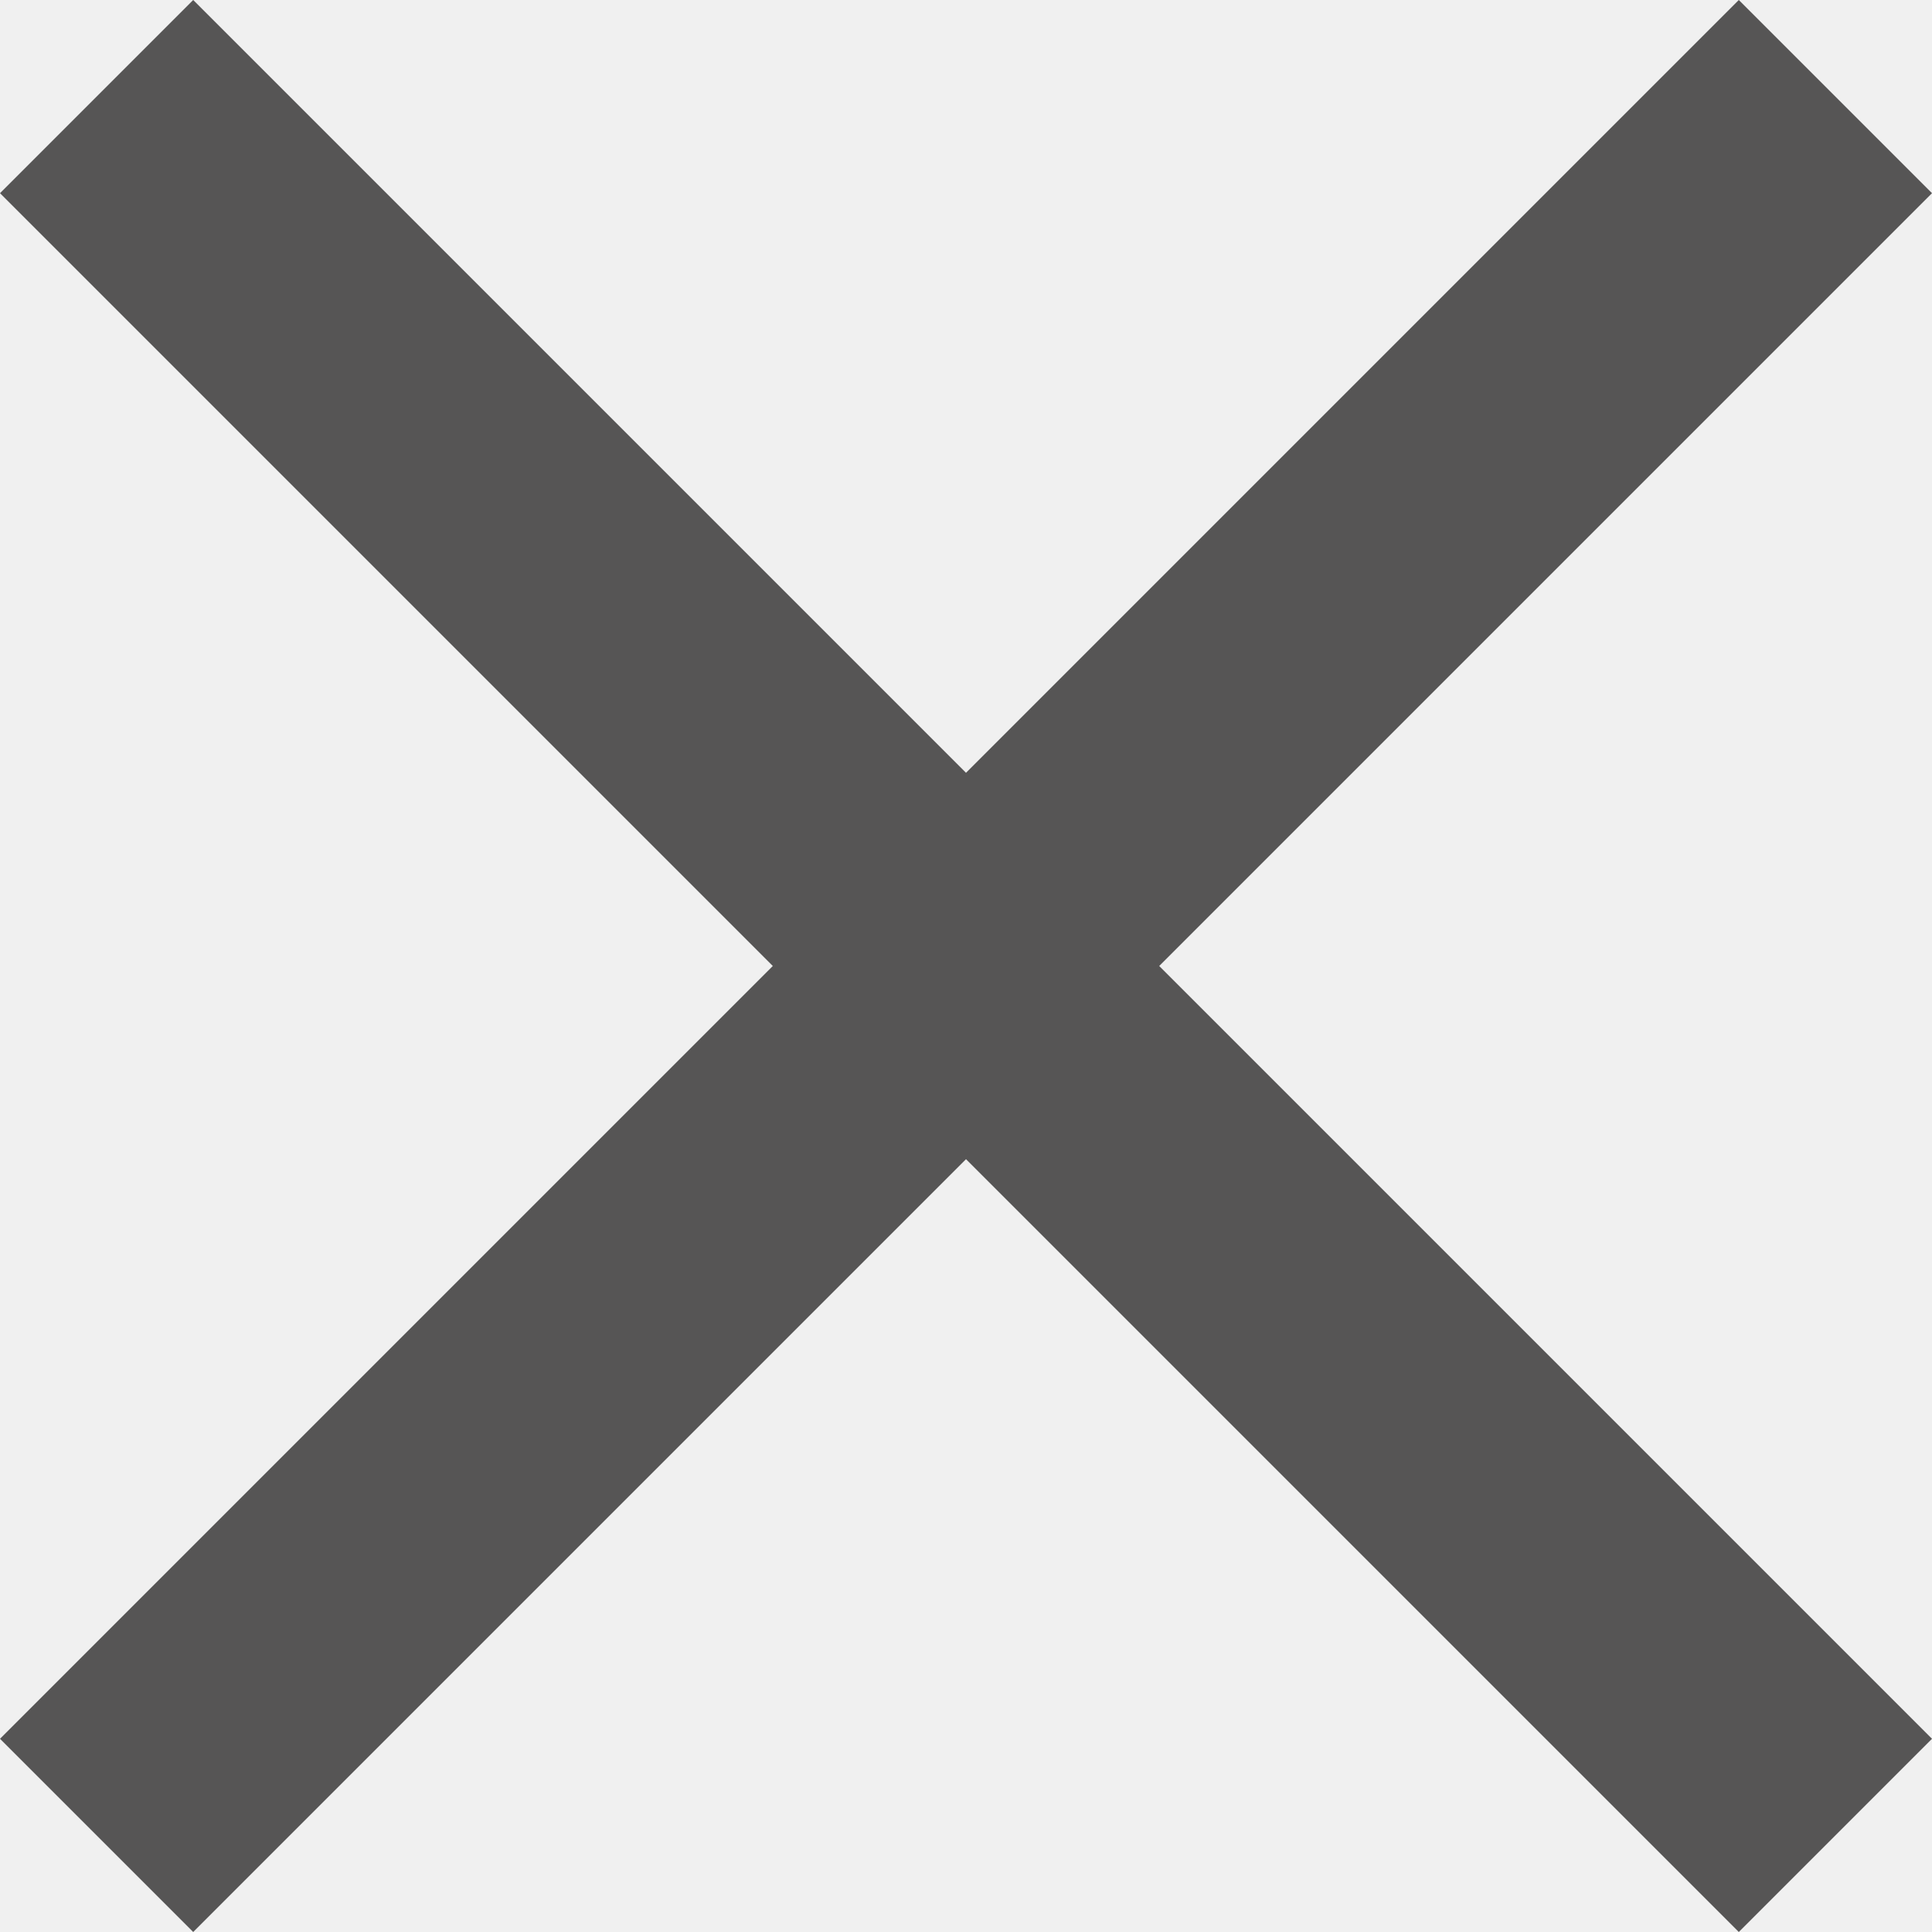
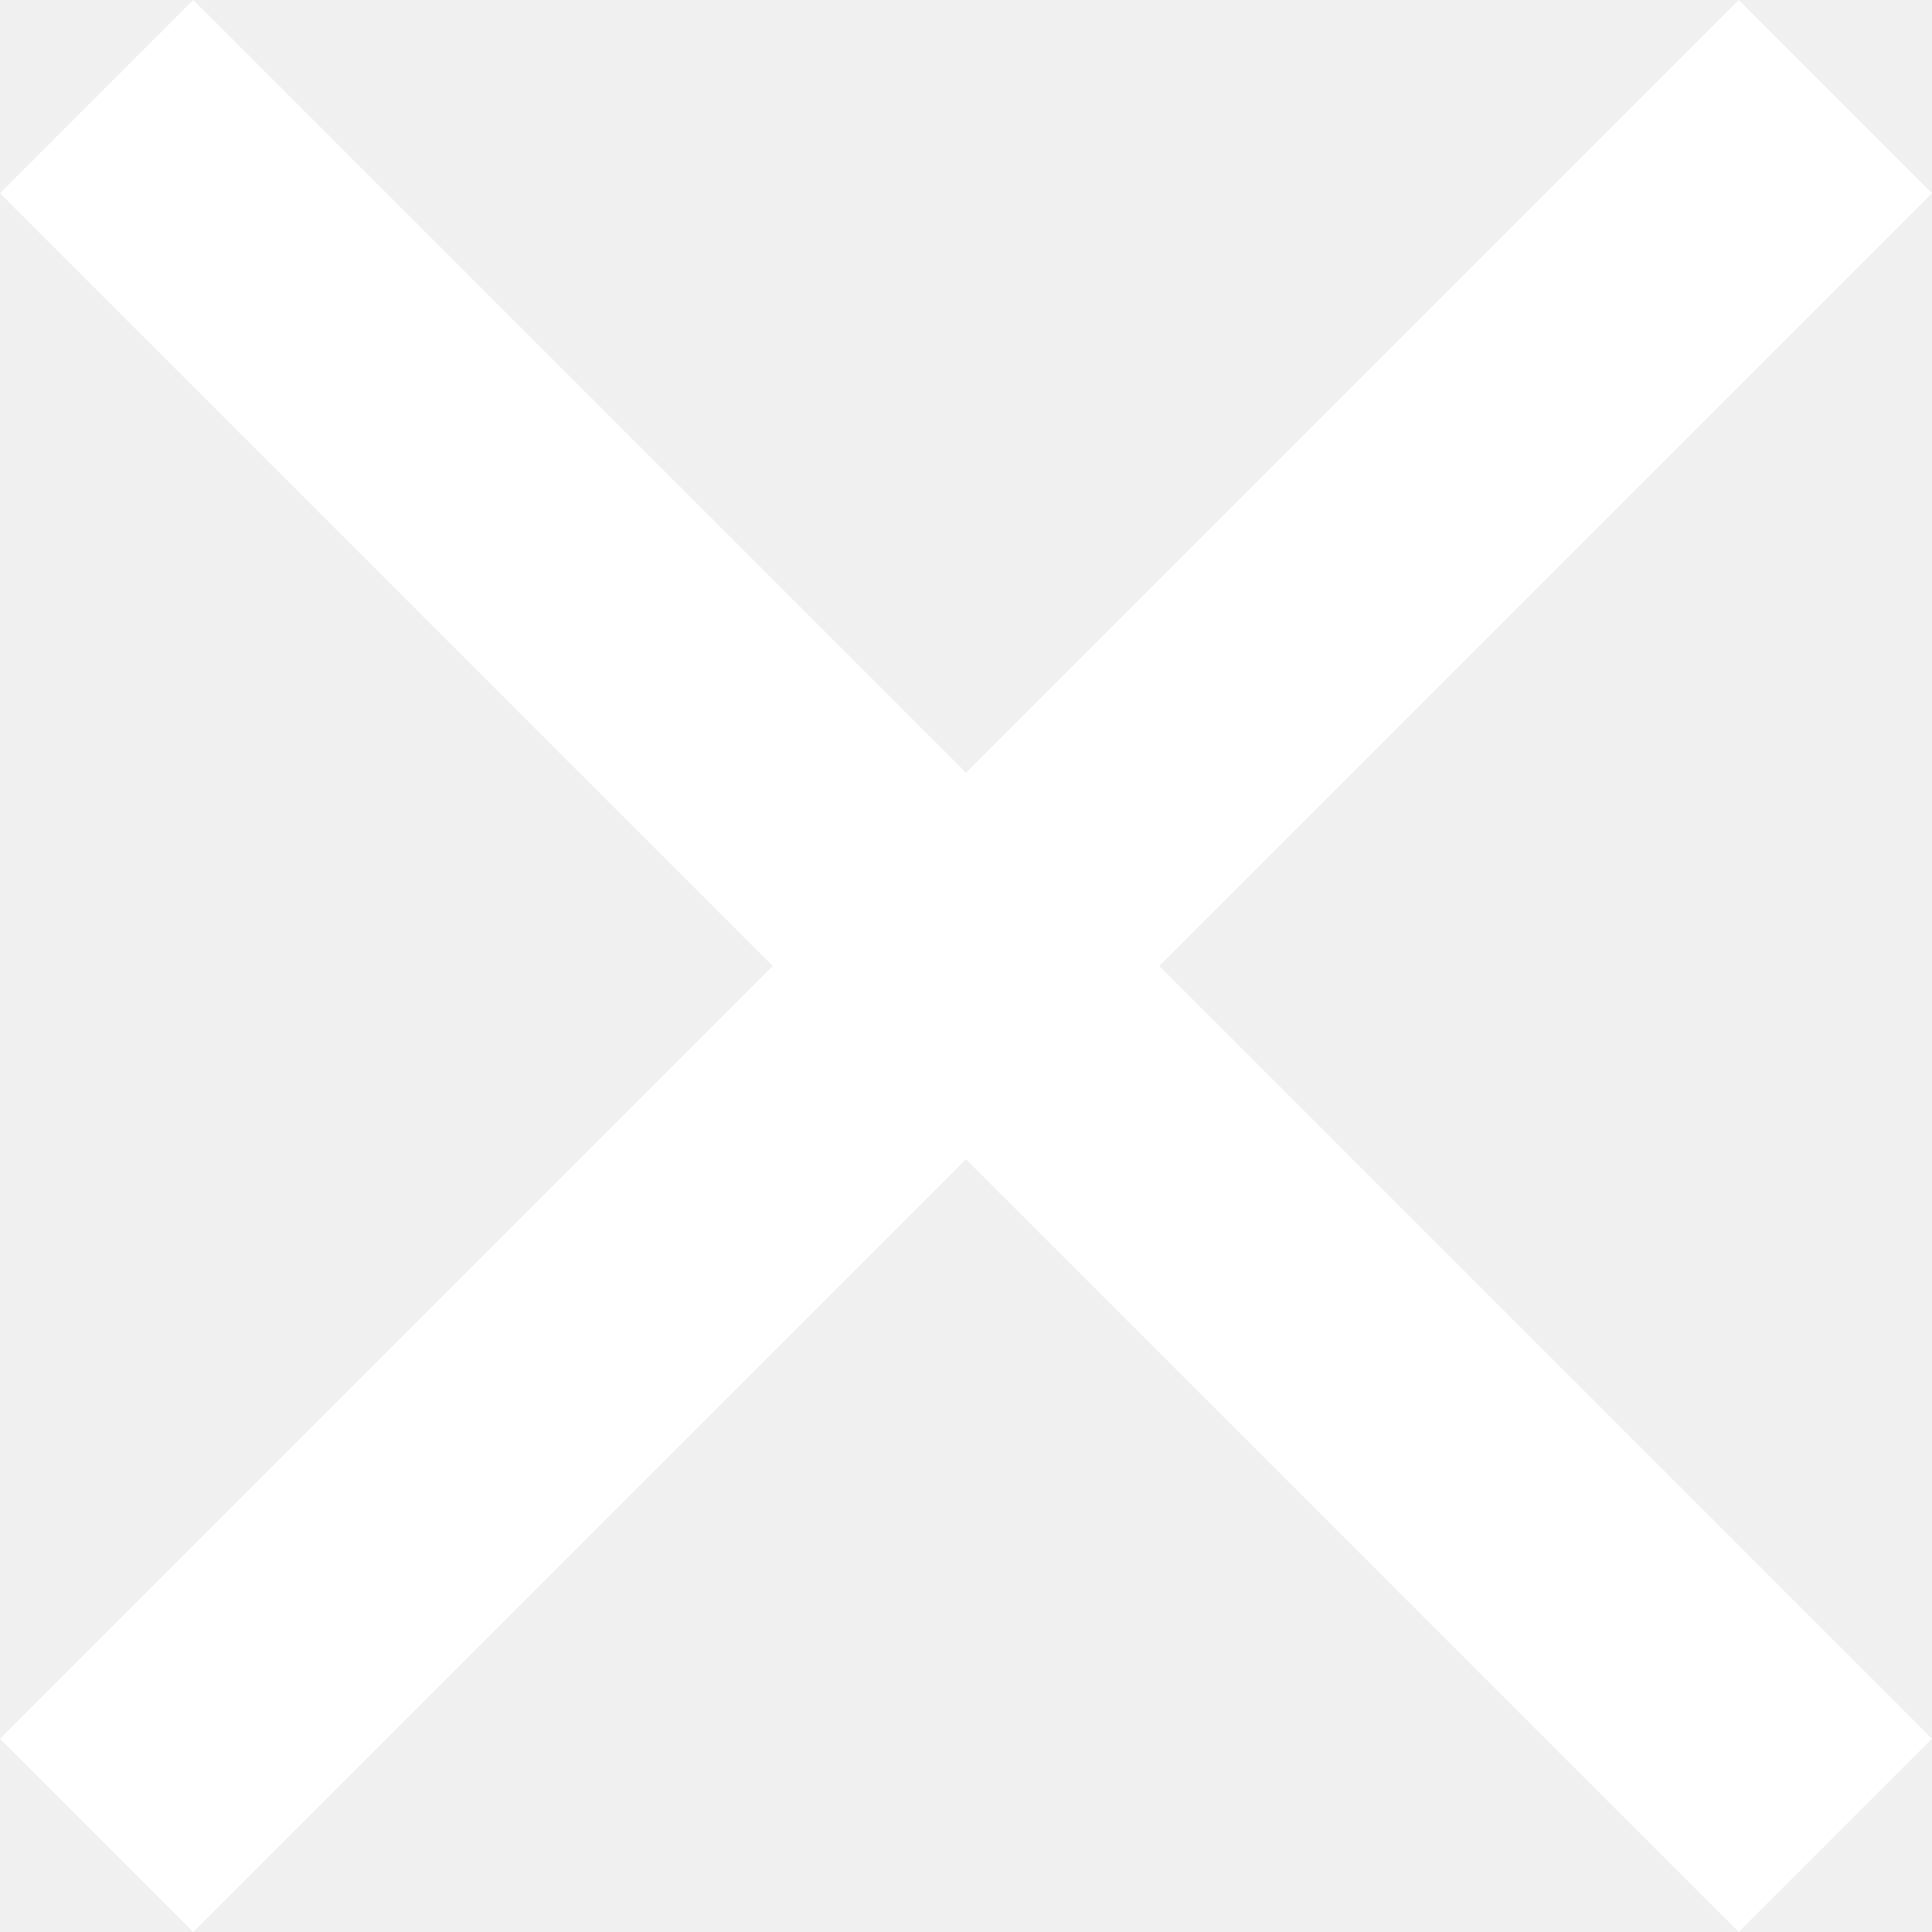
- <svg xmlns="http://www.w3.org/2000/svg" width="32" height="32" viewBox="0 0 32 32" fill="#565555">
+ <svg xmlns="http://www.w3.org/2000/svg" width="32" height="32" viewBox="0 0 32 32" fill="white">
  <path d="M32 28.8L19.2 16L32 3.2L28.8 0L16 12.8L3.2 0L0 3.2L12.8 16L0 28.8L3.2 32L16 19.2L28.8 32L32 28.8Z" />
</svg>
